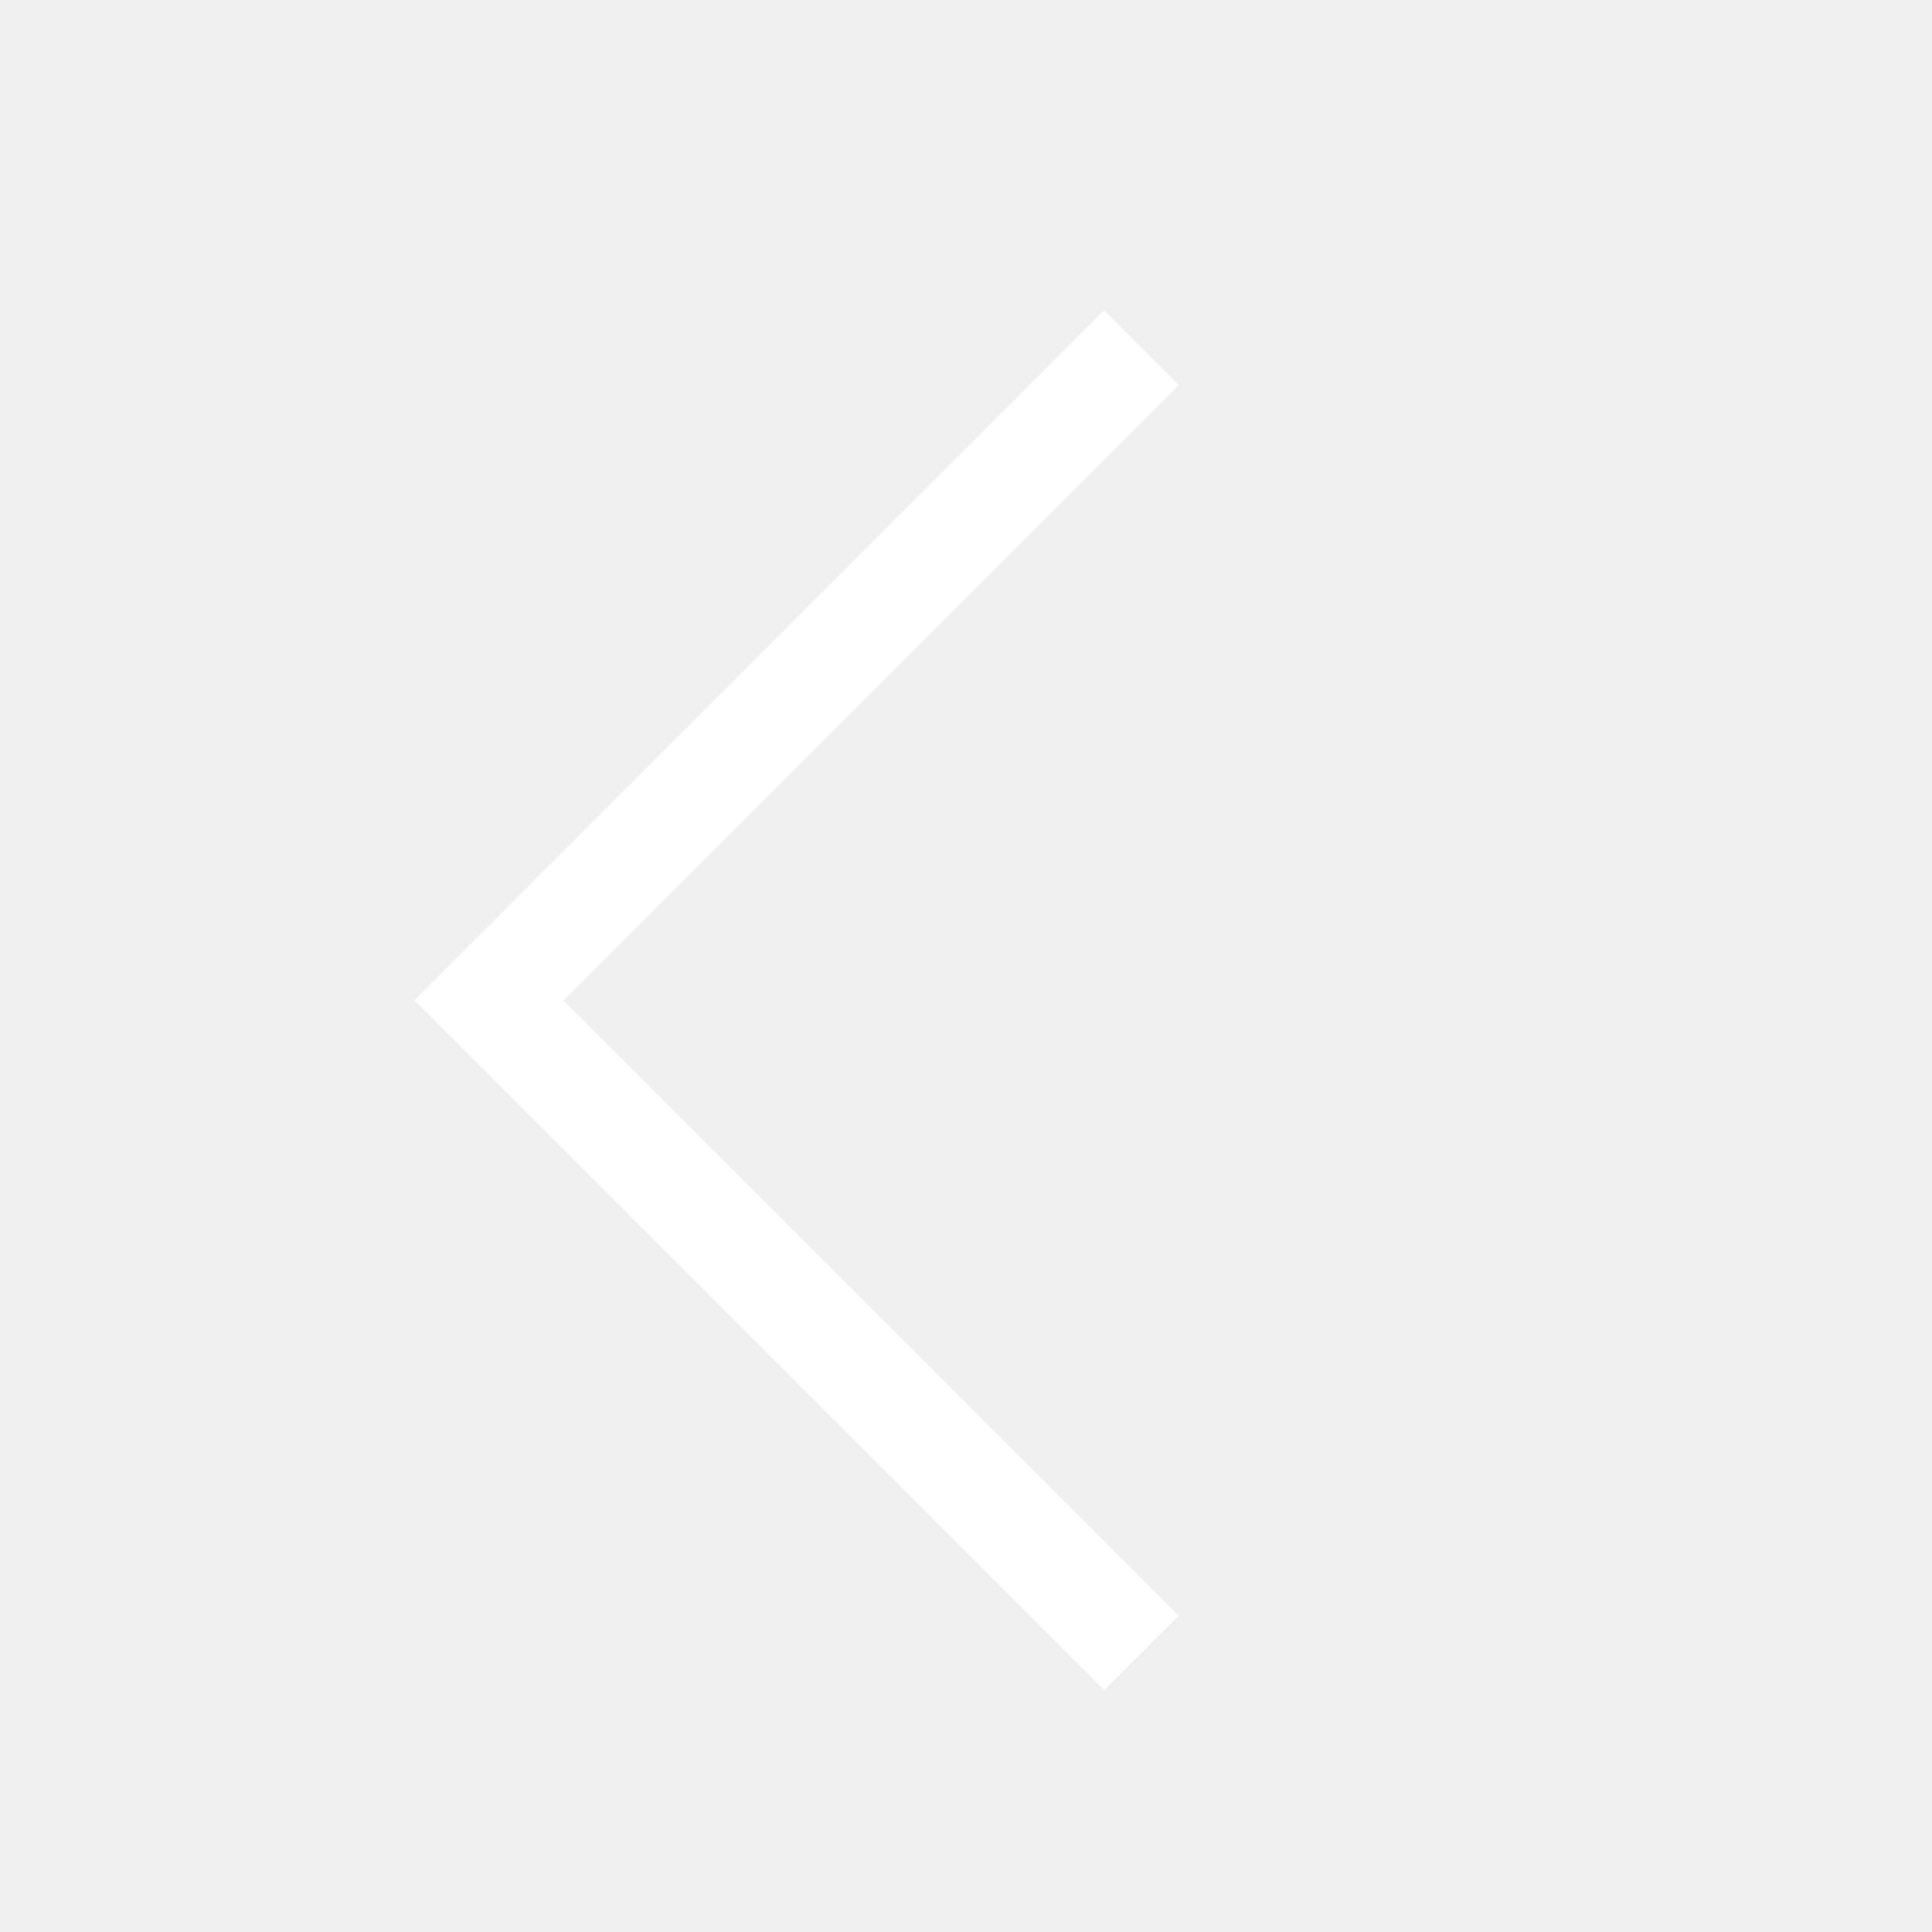
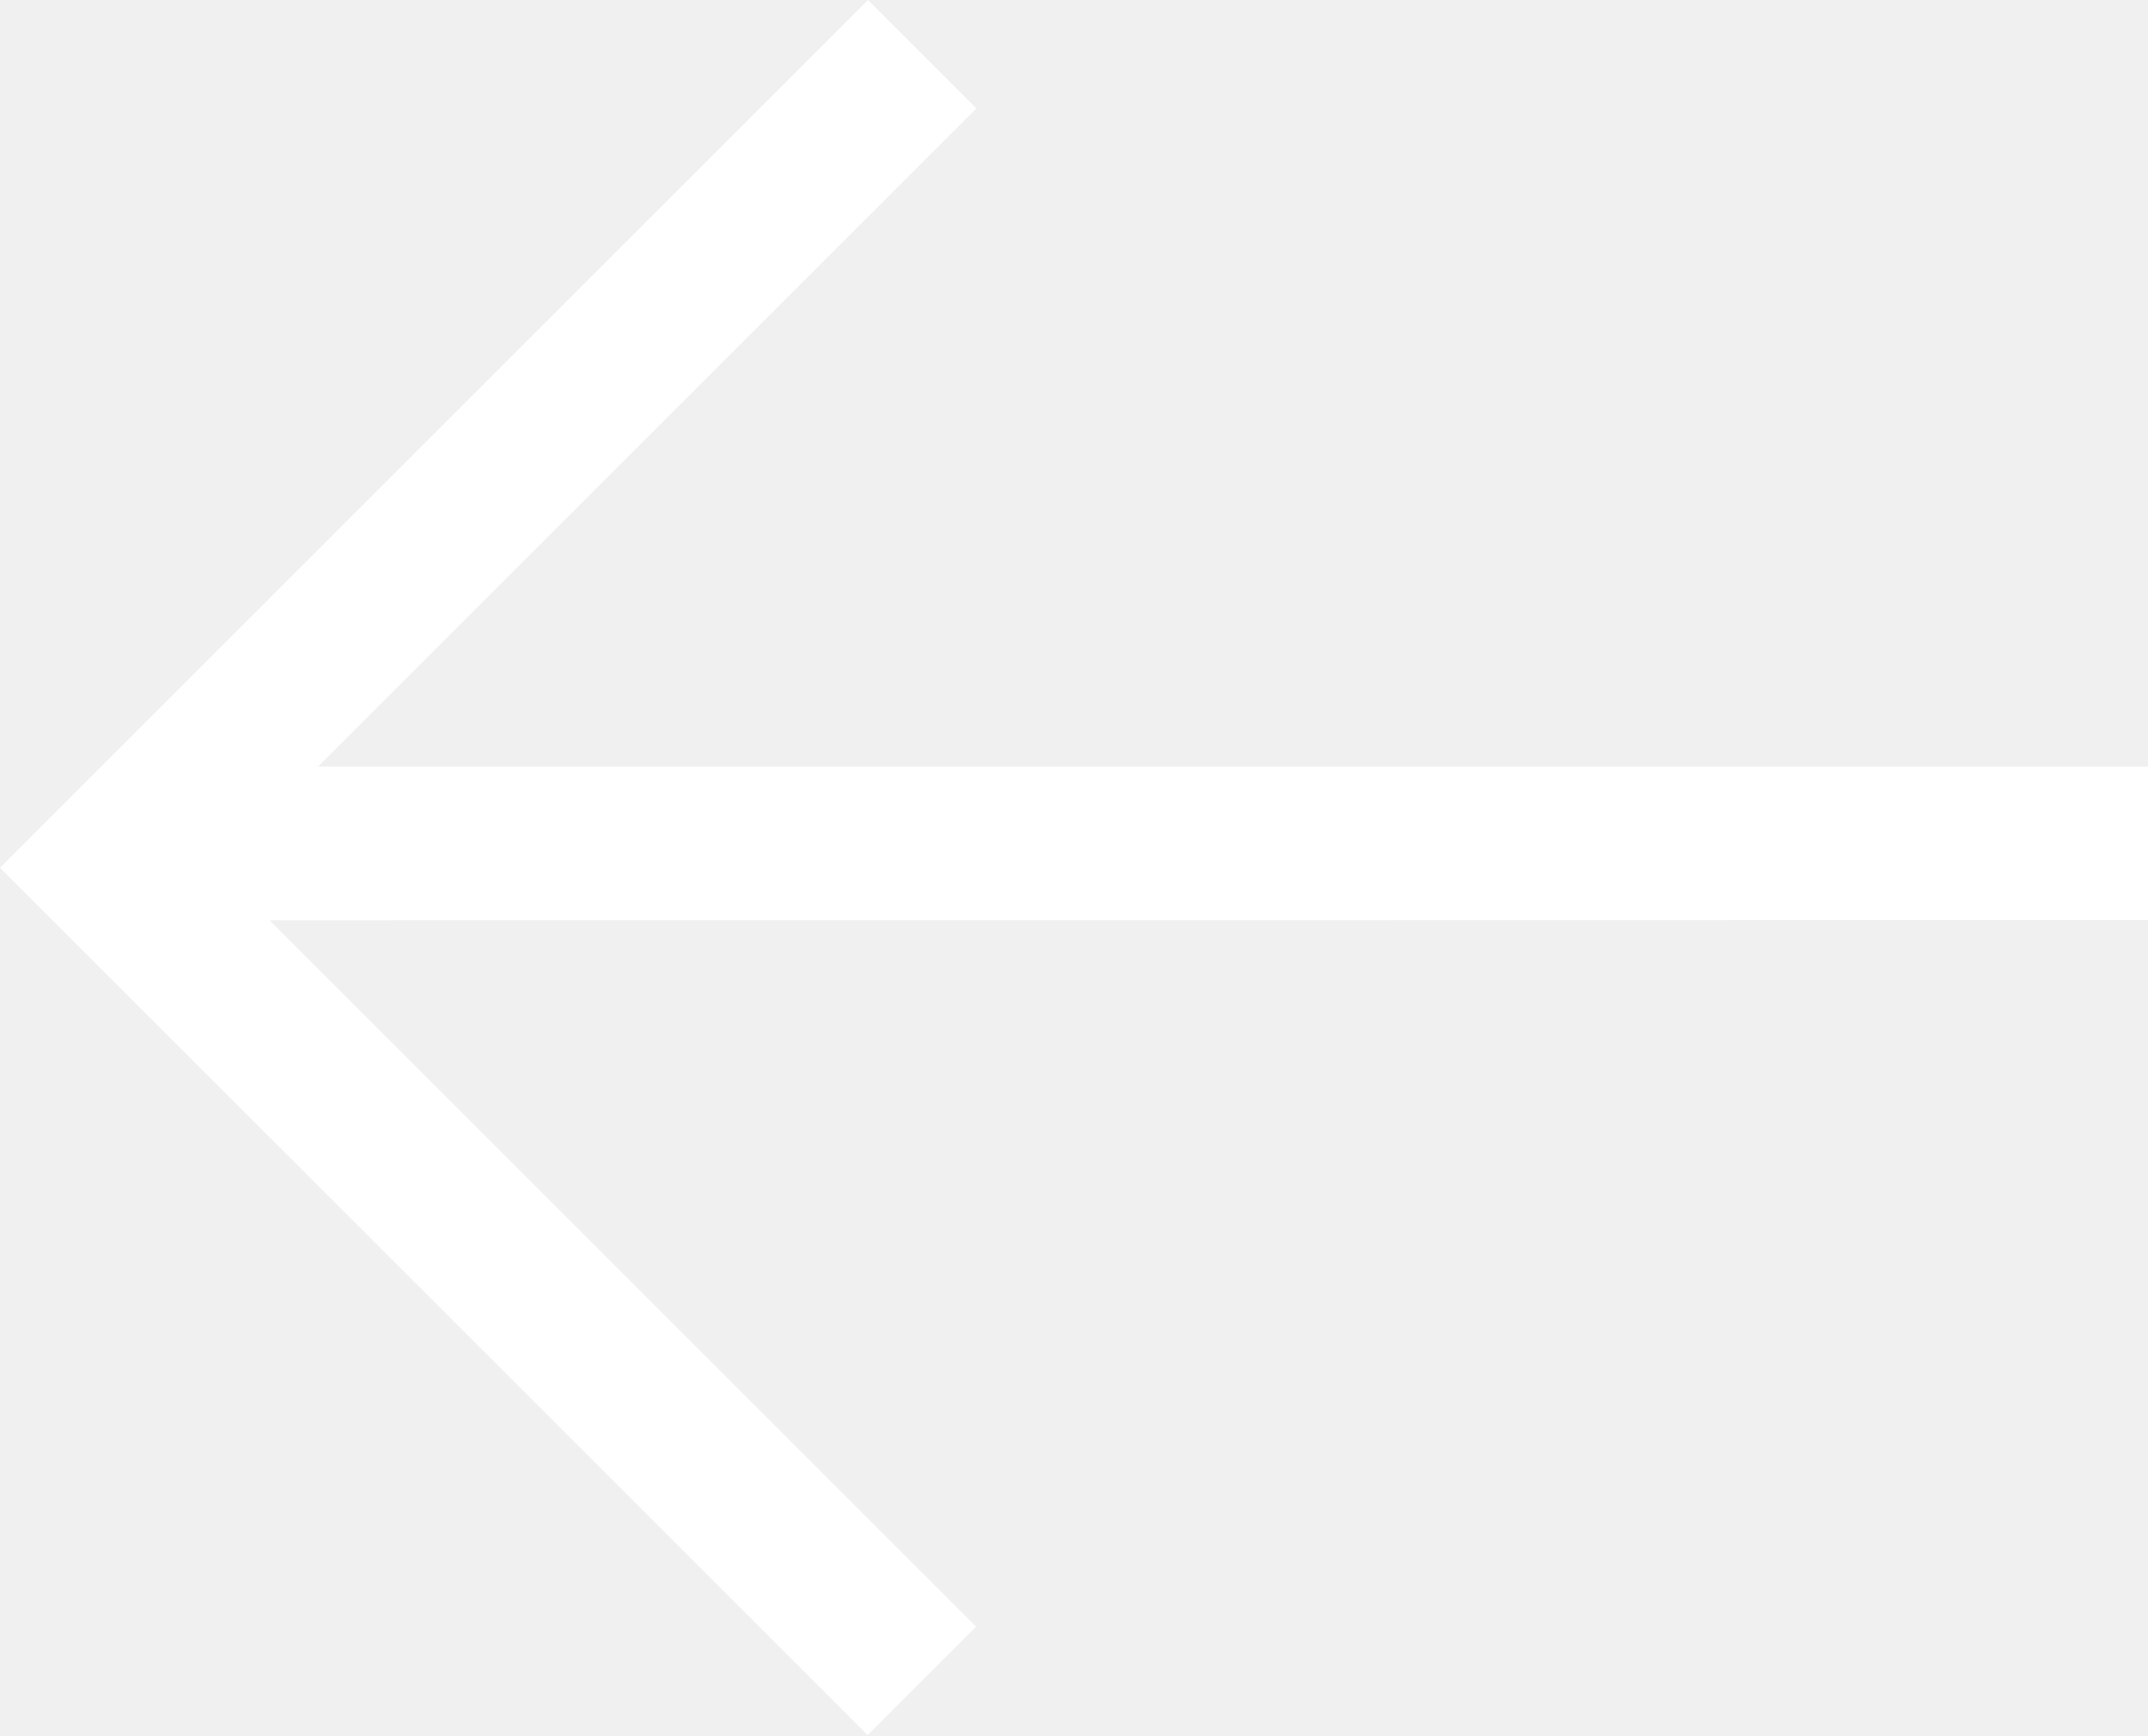
- <svg xmlns="http://www.w3.org/2000/svg" t="1672167004876" class="icon" viewBox="0 0 1024 1024" version="1.1" p-id="4429" width="200" height="200">
-   <path d="M624.789 204.048 585.206 164.464 219.56 530.185 585.206 895.864 624.789 856.281 298.663 530.161Z" p-id="4430" fill="#ffffff" />
+ <svg xmlns="http://www.w3.org/2000/svg" width="26.755" height="21.622" viewBox="0 0 26.755 21.622">
+   <path id="返回" d="M3.358,84.609l8.8,8.8-1.351,1.351L0,83.954,10.811,73.143l1.351,1.351-8.2,8.2h22.8v1.911Z" transform="translate(0 -73.143)" fill="#fff" />
</svg>
